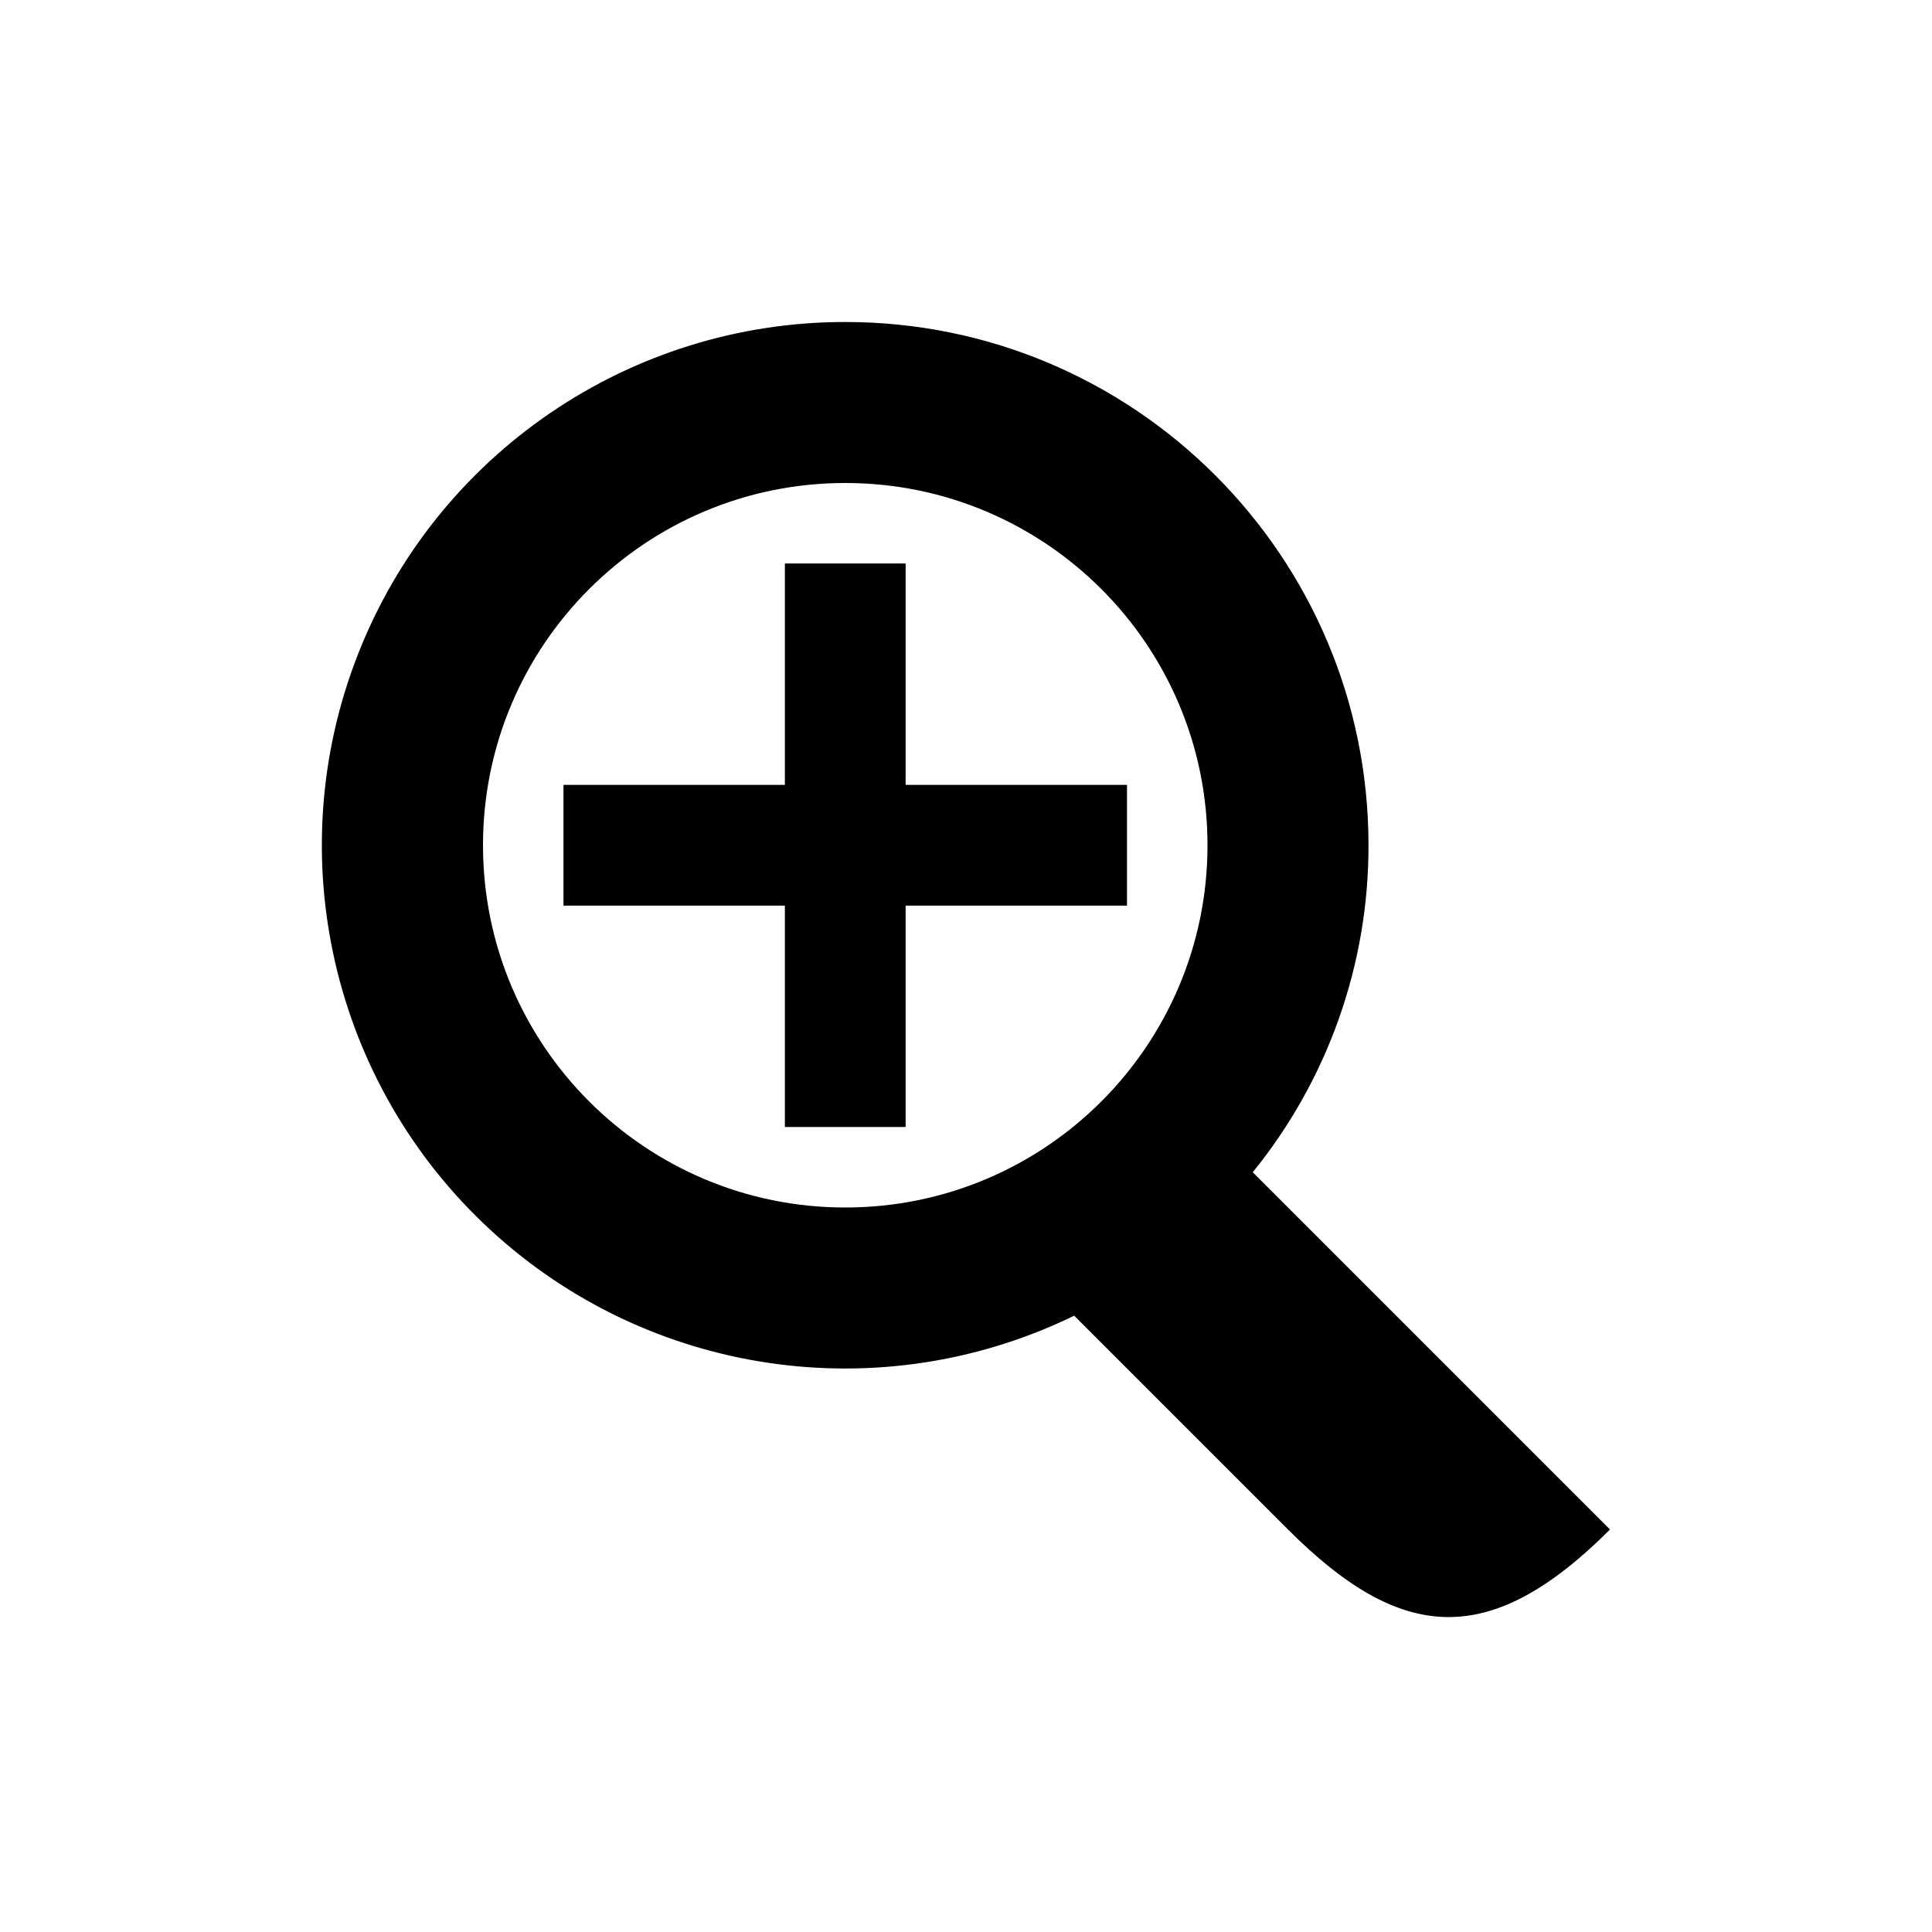
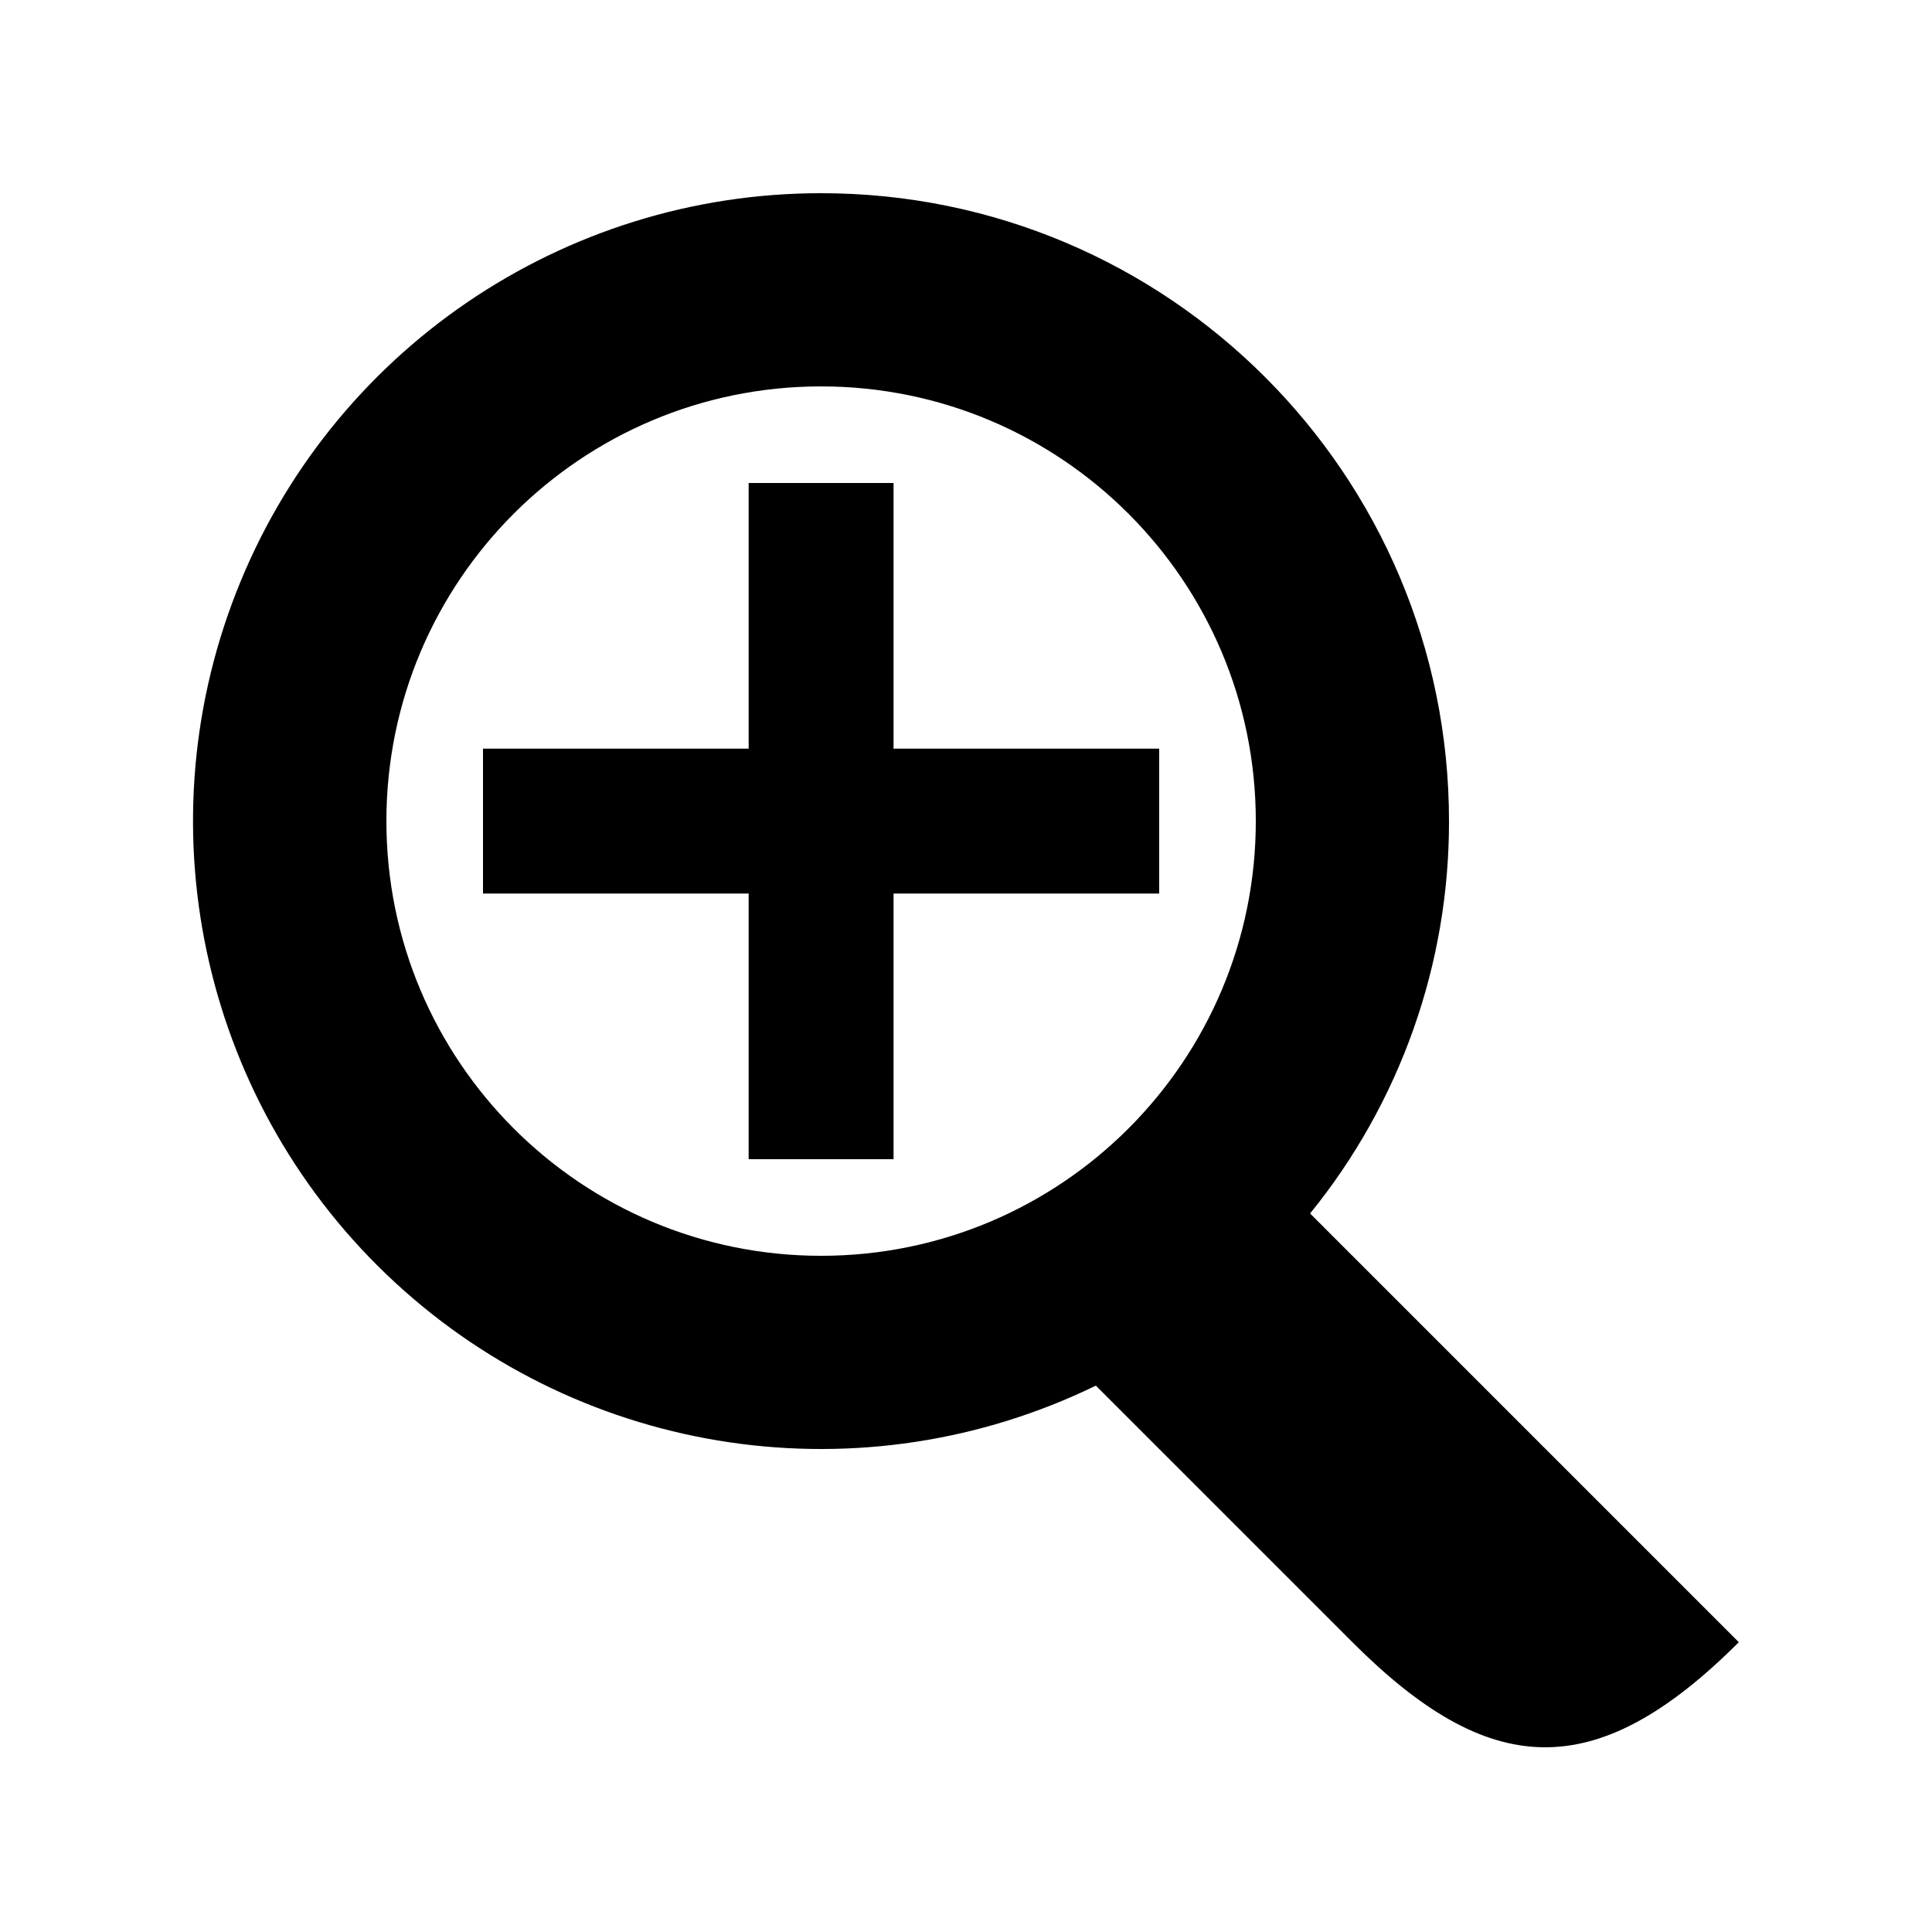
- <svg xmlns="http://www.w3.org/2000/svg" width="24" height="24" viewBox="0 0 24 24">
+ <svg xmlns="http://www.w3.org/2000/svg" width="20" height="20" viewBox="2 2 20 20">
  <g id="zoomIn">
    <path id="magnifying-glass" d="M10.5 4a6.5 6.5 0 1 0 2.844 12.344L16 19c1.4 1.4 2.5 1.5 4 0l-4.438-4.438A6.426 6.426 0 0 0 17 10.5 6.5 6.5 0 0 0 10.5 4zm0 2a4.5 4.5 0 1 1 0 9 4.5 4.5 0 0 1 0-9z" />
    <path id="plus" d="M9.75 7v2.75H7v1.5h2.75V14h1.5v-2.75H14v-1.5h-2.75V7h-1.5z" />
  </g>
</svg>
